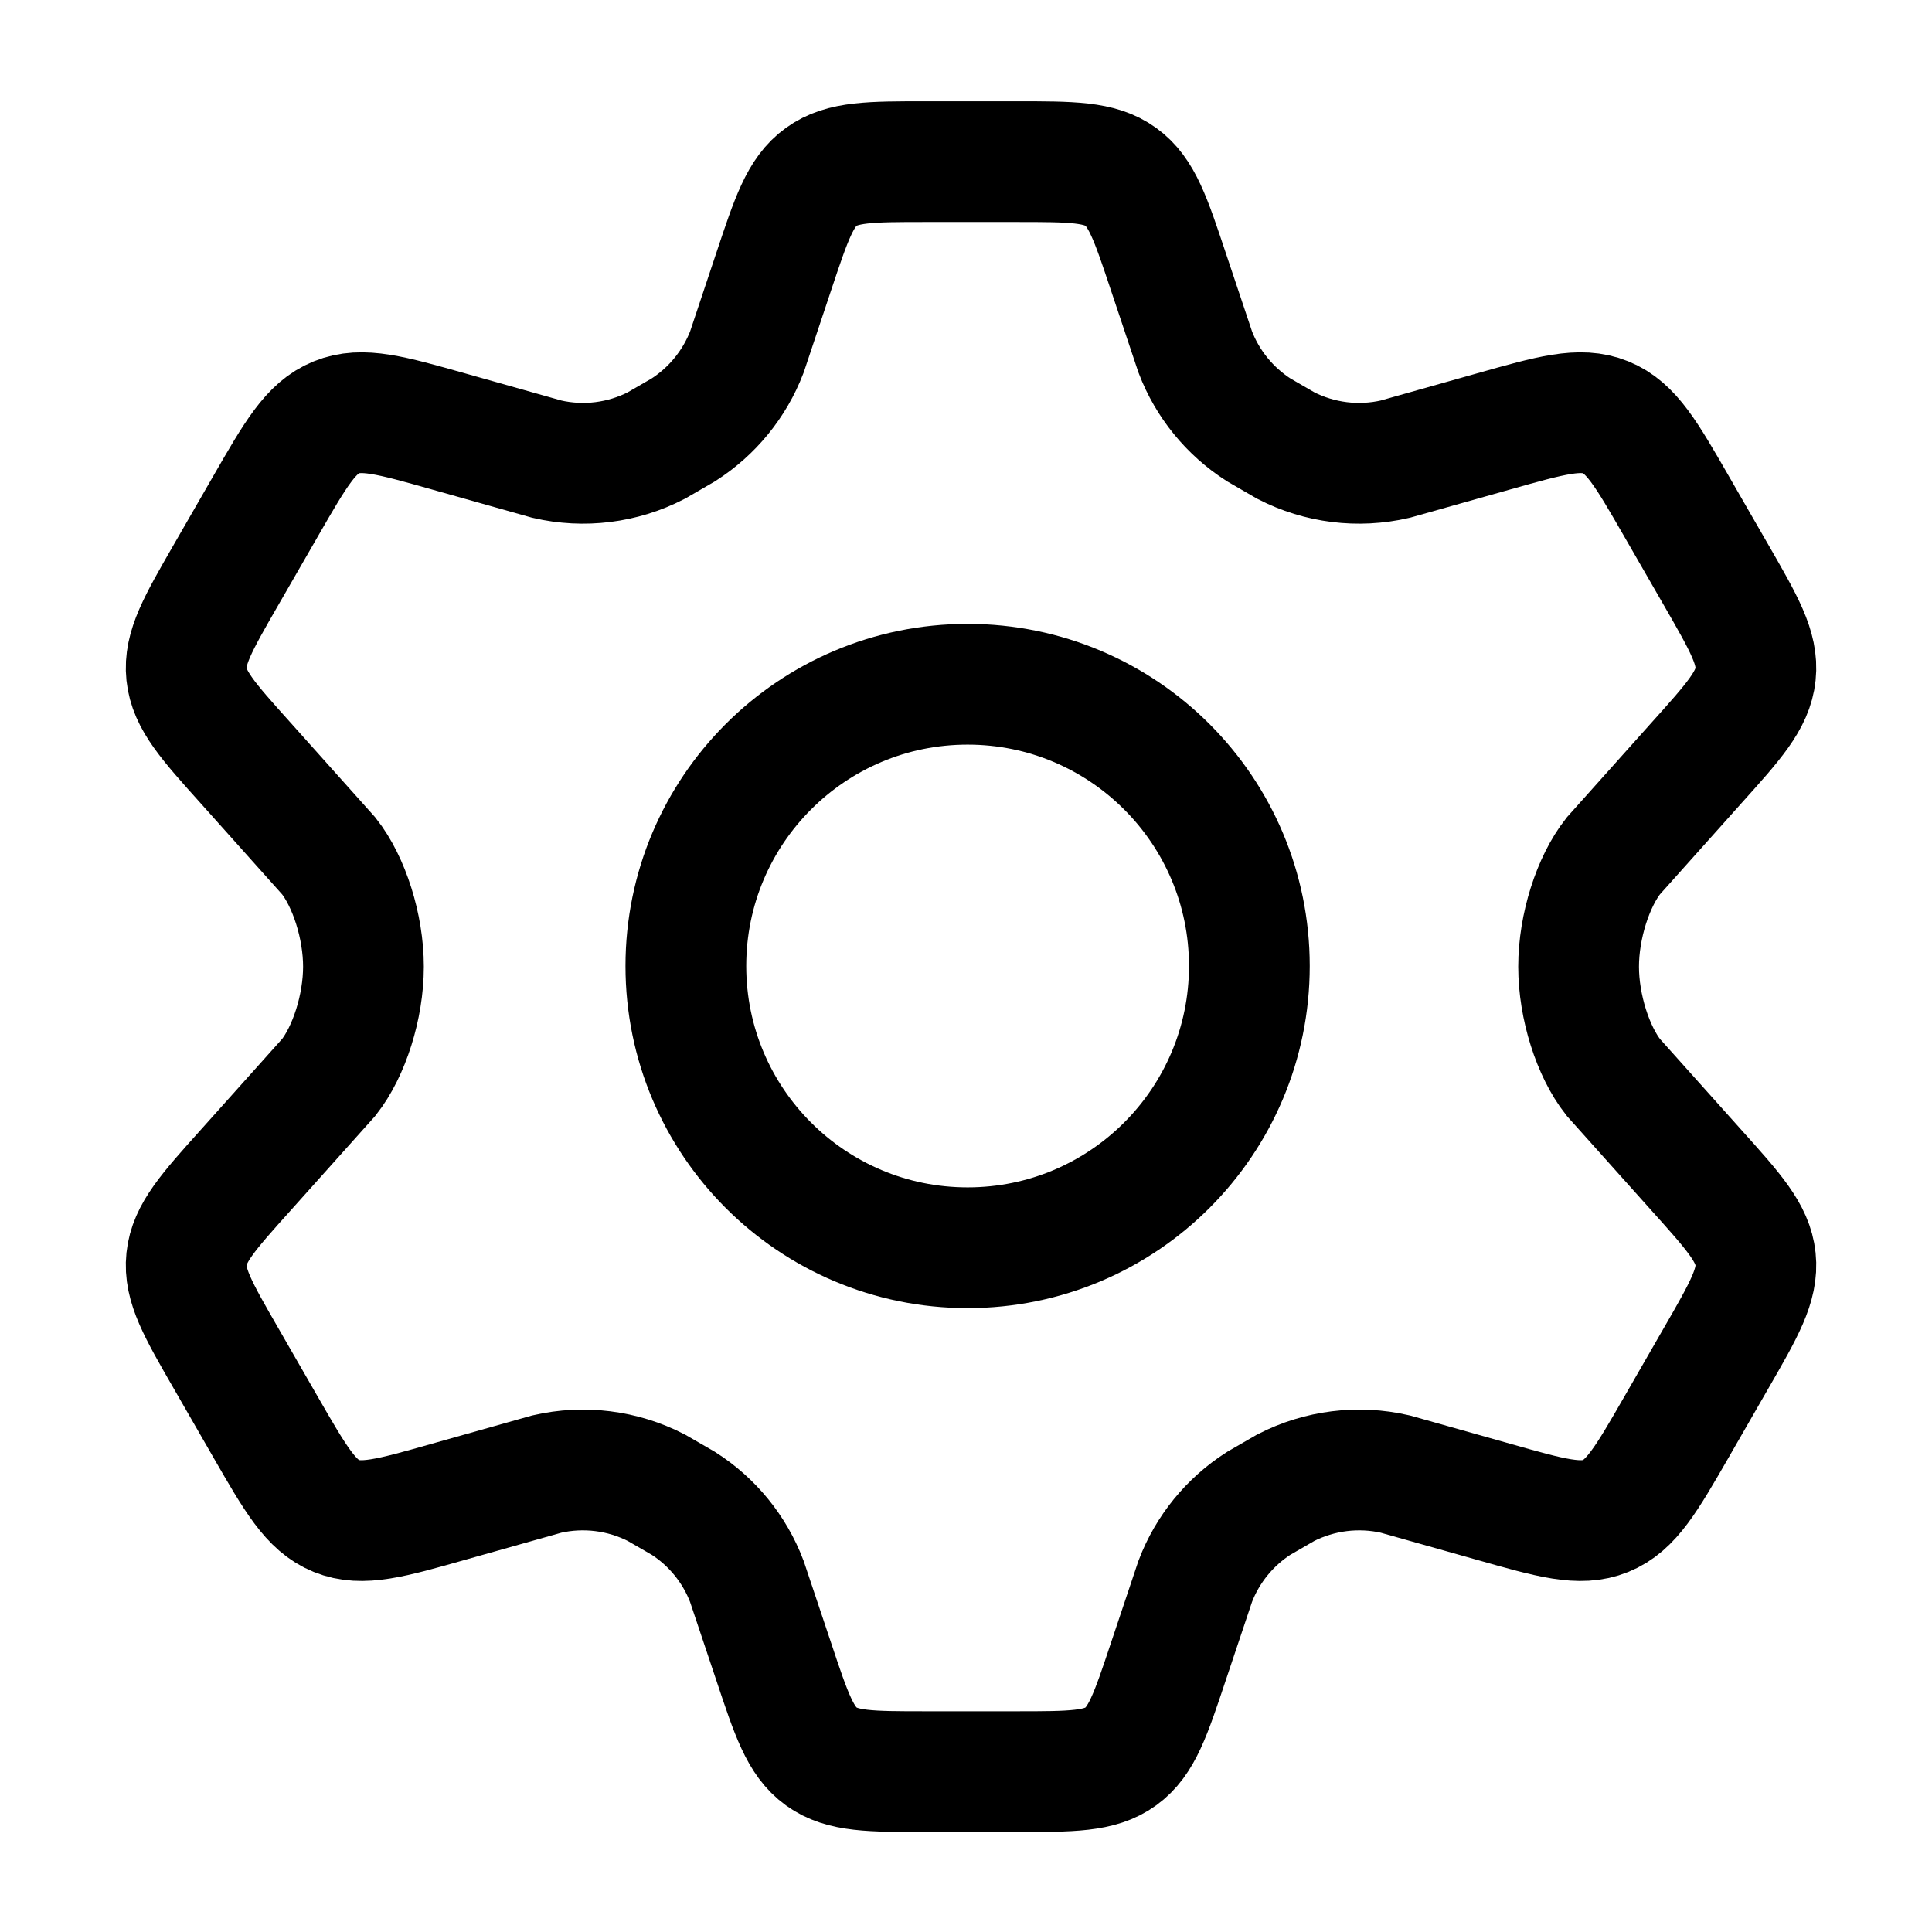
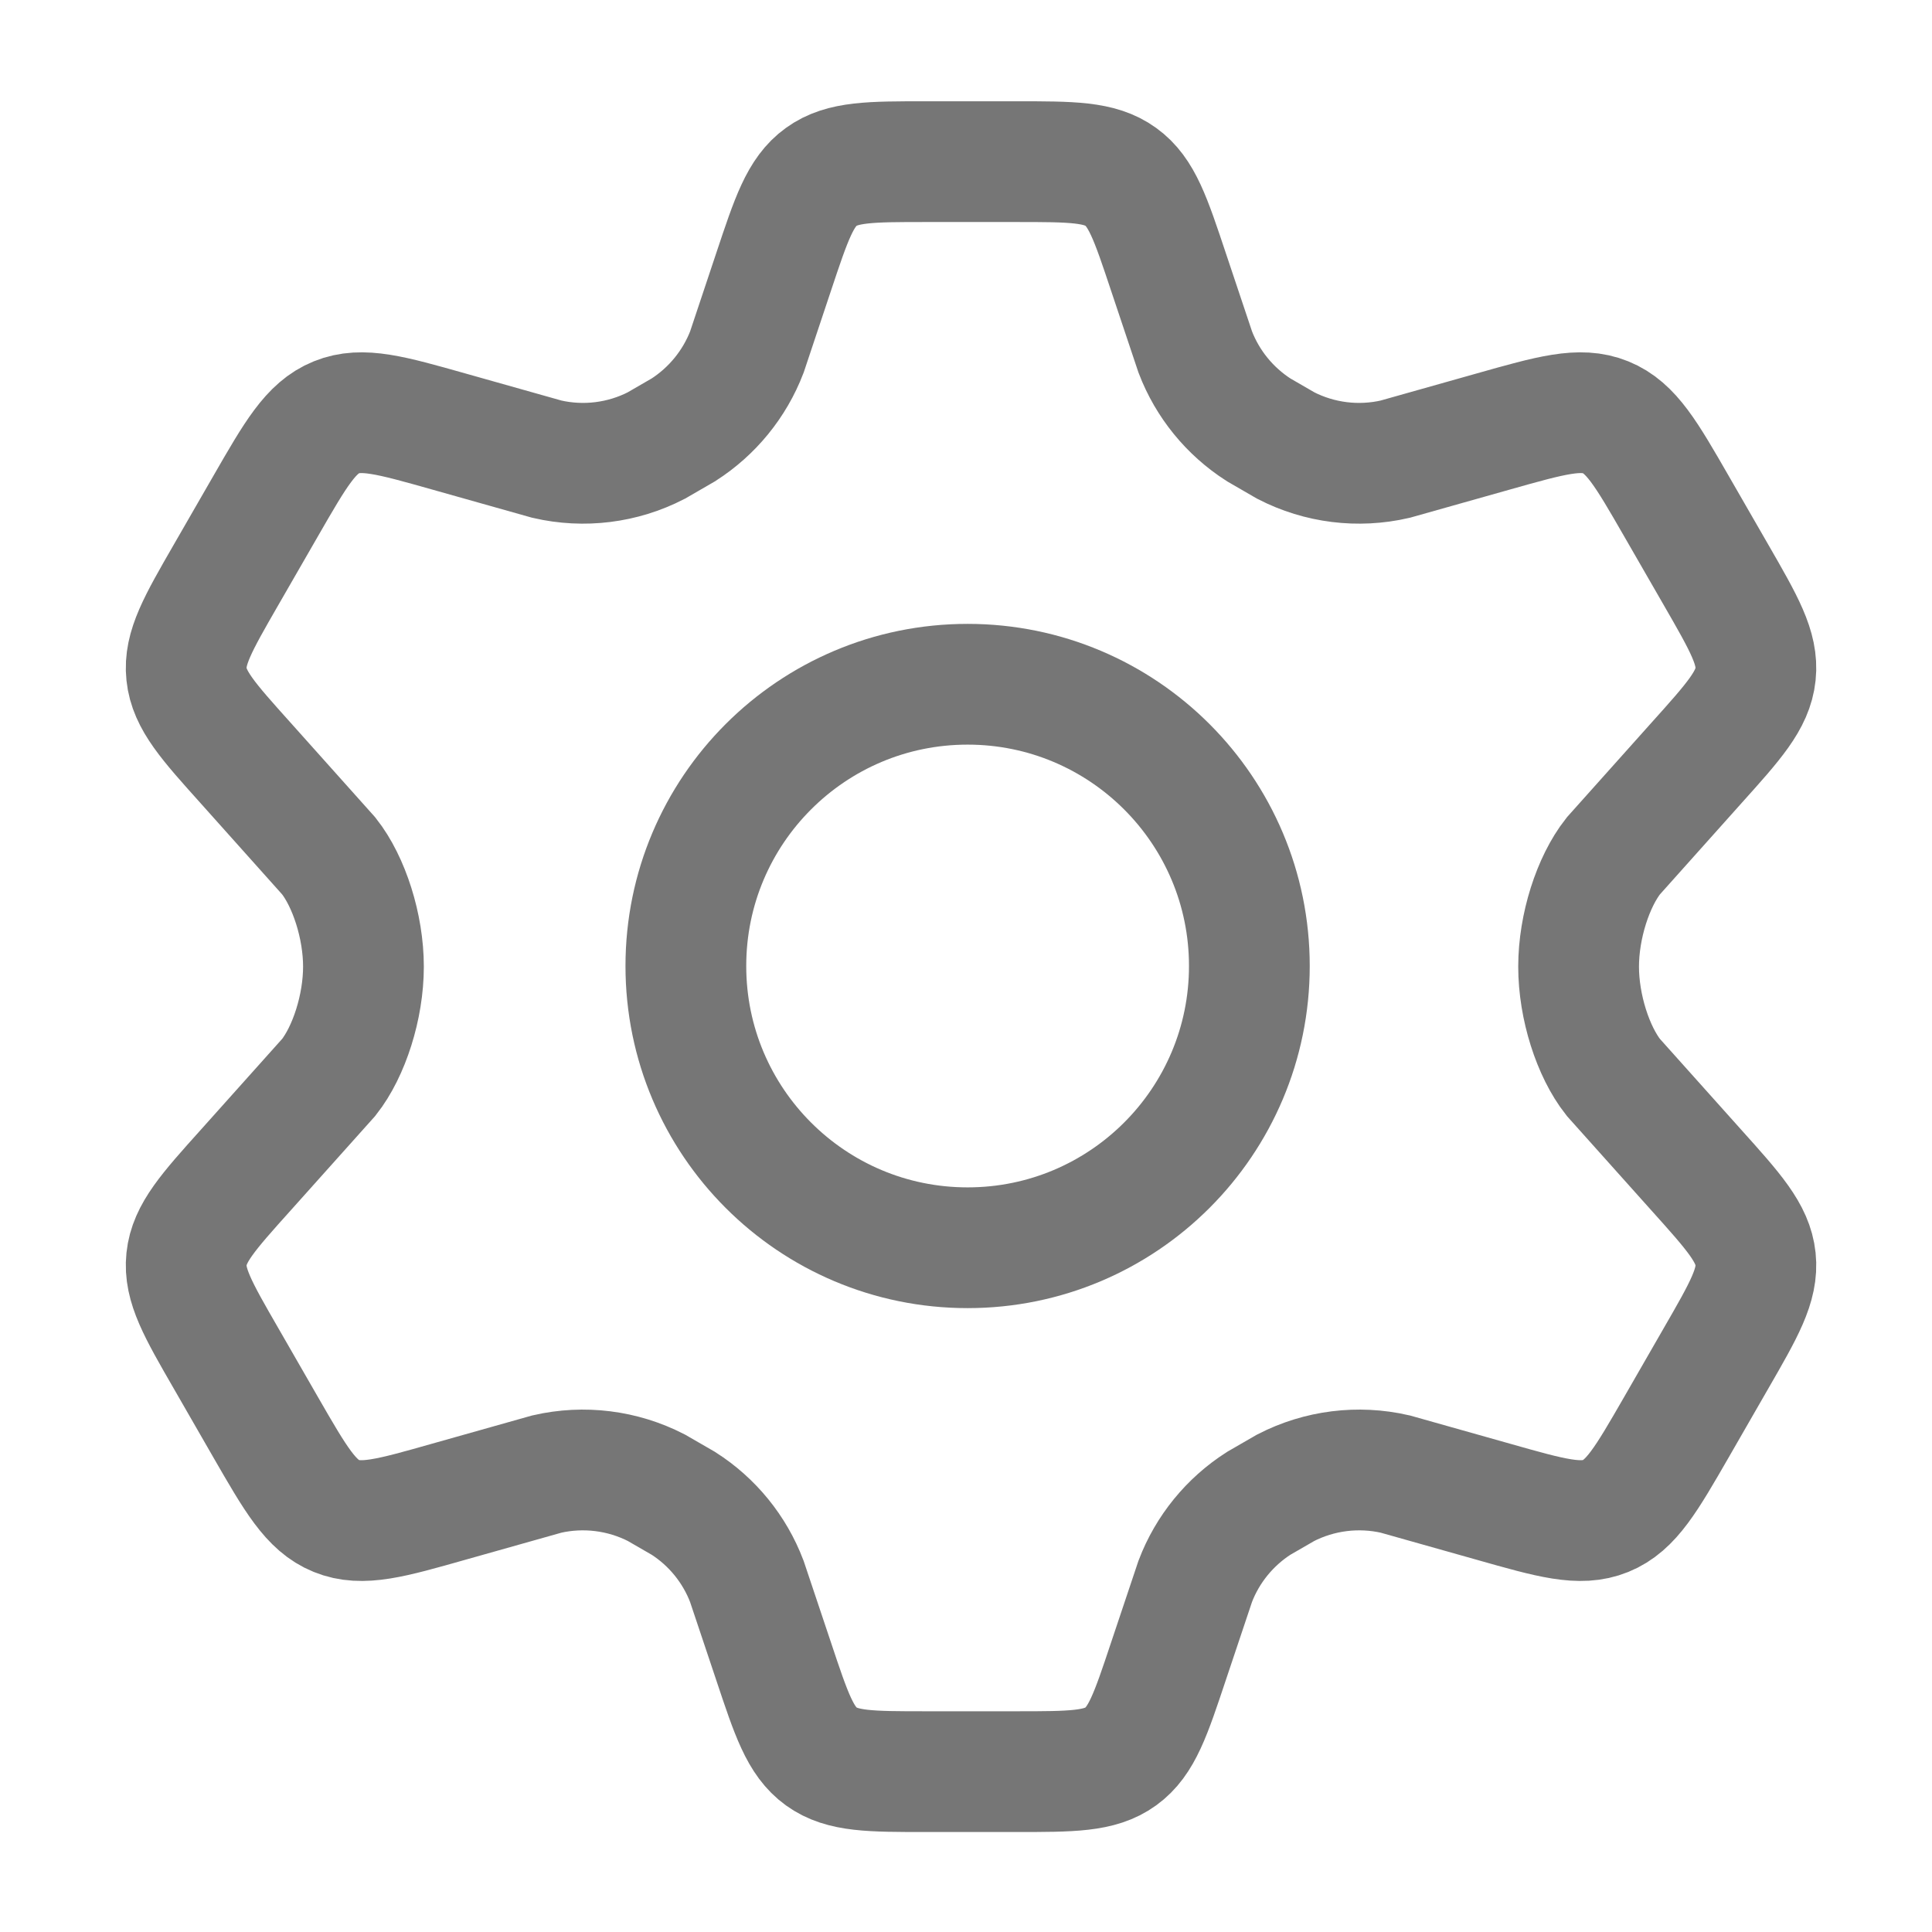
- <svg xmlns="http://www.w3.org/2000/svg" viewBox="0 0 24 24" fill="none" color="#000">
+ <svg xmlns="http://www.w3.org/2000/svg" viewBox="0 0 24 24" fill="none" color="#767676">
  <path d="M21.317 7.141L20.824 6.285C20.451 5.637 20.264 5.313 19.946 5.184C19.629 5.055 19.27 5.157 18.551 5.36L17.331 5.704C16.872 5.81 16.391 5.75 15.973 5.535L15.636 5.34C15.277 5.11 15 4.771 14.848 4.373L14.514 3.375C14.294 2.715 14.184 2.385 13.923 2.197C13.662 2.008 13.314 2.008 12.62 2.008H11.505C10.811 2.008 10.464 2.008 10.202 2.197C9.941 2.385 9.831 2.715 9.611 3.375L9.278 4.373C9.125 4.771 8.848 5.11 8.489 5.34L8.152 5.535C7.734 5.75 7.253 5.81 6.794 5.704L5.574 5.36C4.855 5.157 4.496 5.055 4.179 5.184C3.861 5.313 3.674 5.637 3.301 6.285L2.808 7.141C2.458 7.749 2.283 8.052 2.317 8.375C2.351 8.699 2.585 8.959 3.053 9.48L4.084 10.633C4.336 10.952 4.515 11.508 4.515 12.008C4.515 12.508 4.336 13.064 4.084 13.383L3.053 14.535C2.585 15.056 2.351 15.317 2.317 15.64C2.283 15.963 2.458 16.267 2.808 16.874L3.301 17.731C3.674 18.378 3.861 18.703 4.179 18.832C4.496 18.961 4.855 18.859 5.574 18.655L6.794 18.311C7.253 18.206 7.734 18.266 8.153 18.481L8.489 18.675C8.849 18.905 9.125 19.244 9.277 19.643L9.611 20.64C9.831 21.3 9.941 21.63 10.202 21.819C10.464 22.008 10.811 22.008 11.505 22.008H12.62C13.314 22.008 13.662 22.008 13.923 21.819C14.184 21.63 14.294 21.3 14.514 20.64L14.848 19.643C15 19.244 15.277 18.905 15.636 18.675L15.972 18.481C16.391 18.266 16.872 18.206 17.331 18.311L18.551 18.655C19.27 18.859 19.629 18.961 19.946 18.832C20.264 18.703 20.451 18.378 20.824 17.731L21.317 16.874C21.667 16.267 21.842 15.963 21.808 15.64C21.774 15.317 21.54 15.056 21.072 14.535L20.041 13.383C19.789 13.064 19.61 12.508 19.61 12.008C19.61 11.508 19.789 10.952 20.041 10.633L21.072 9.48C21.54 8.959 21.774 8.699 21.808 8.375C21.842 8.052 21.667 7.749 21.317 7.141Z" stroke="currentColor" stroke-linecap="round" stroke-width="1.5" />
  <path d="M15.52 12C15.52 13.933 13.953 15.5 12.02 15.5C10.086 15.5 8.52 13.933 8.52 12C8.52 10.067 10.086 8.5 12.02 8.5C13.953 8.5 15.52 10.067 15.52 12Z" stroke="currentColor" stroke-width="1.5" />
</svg>
